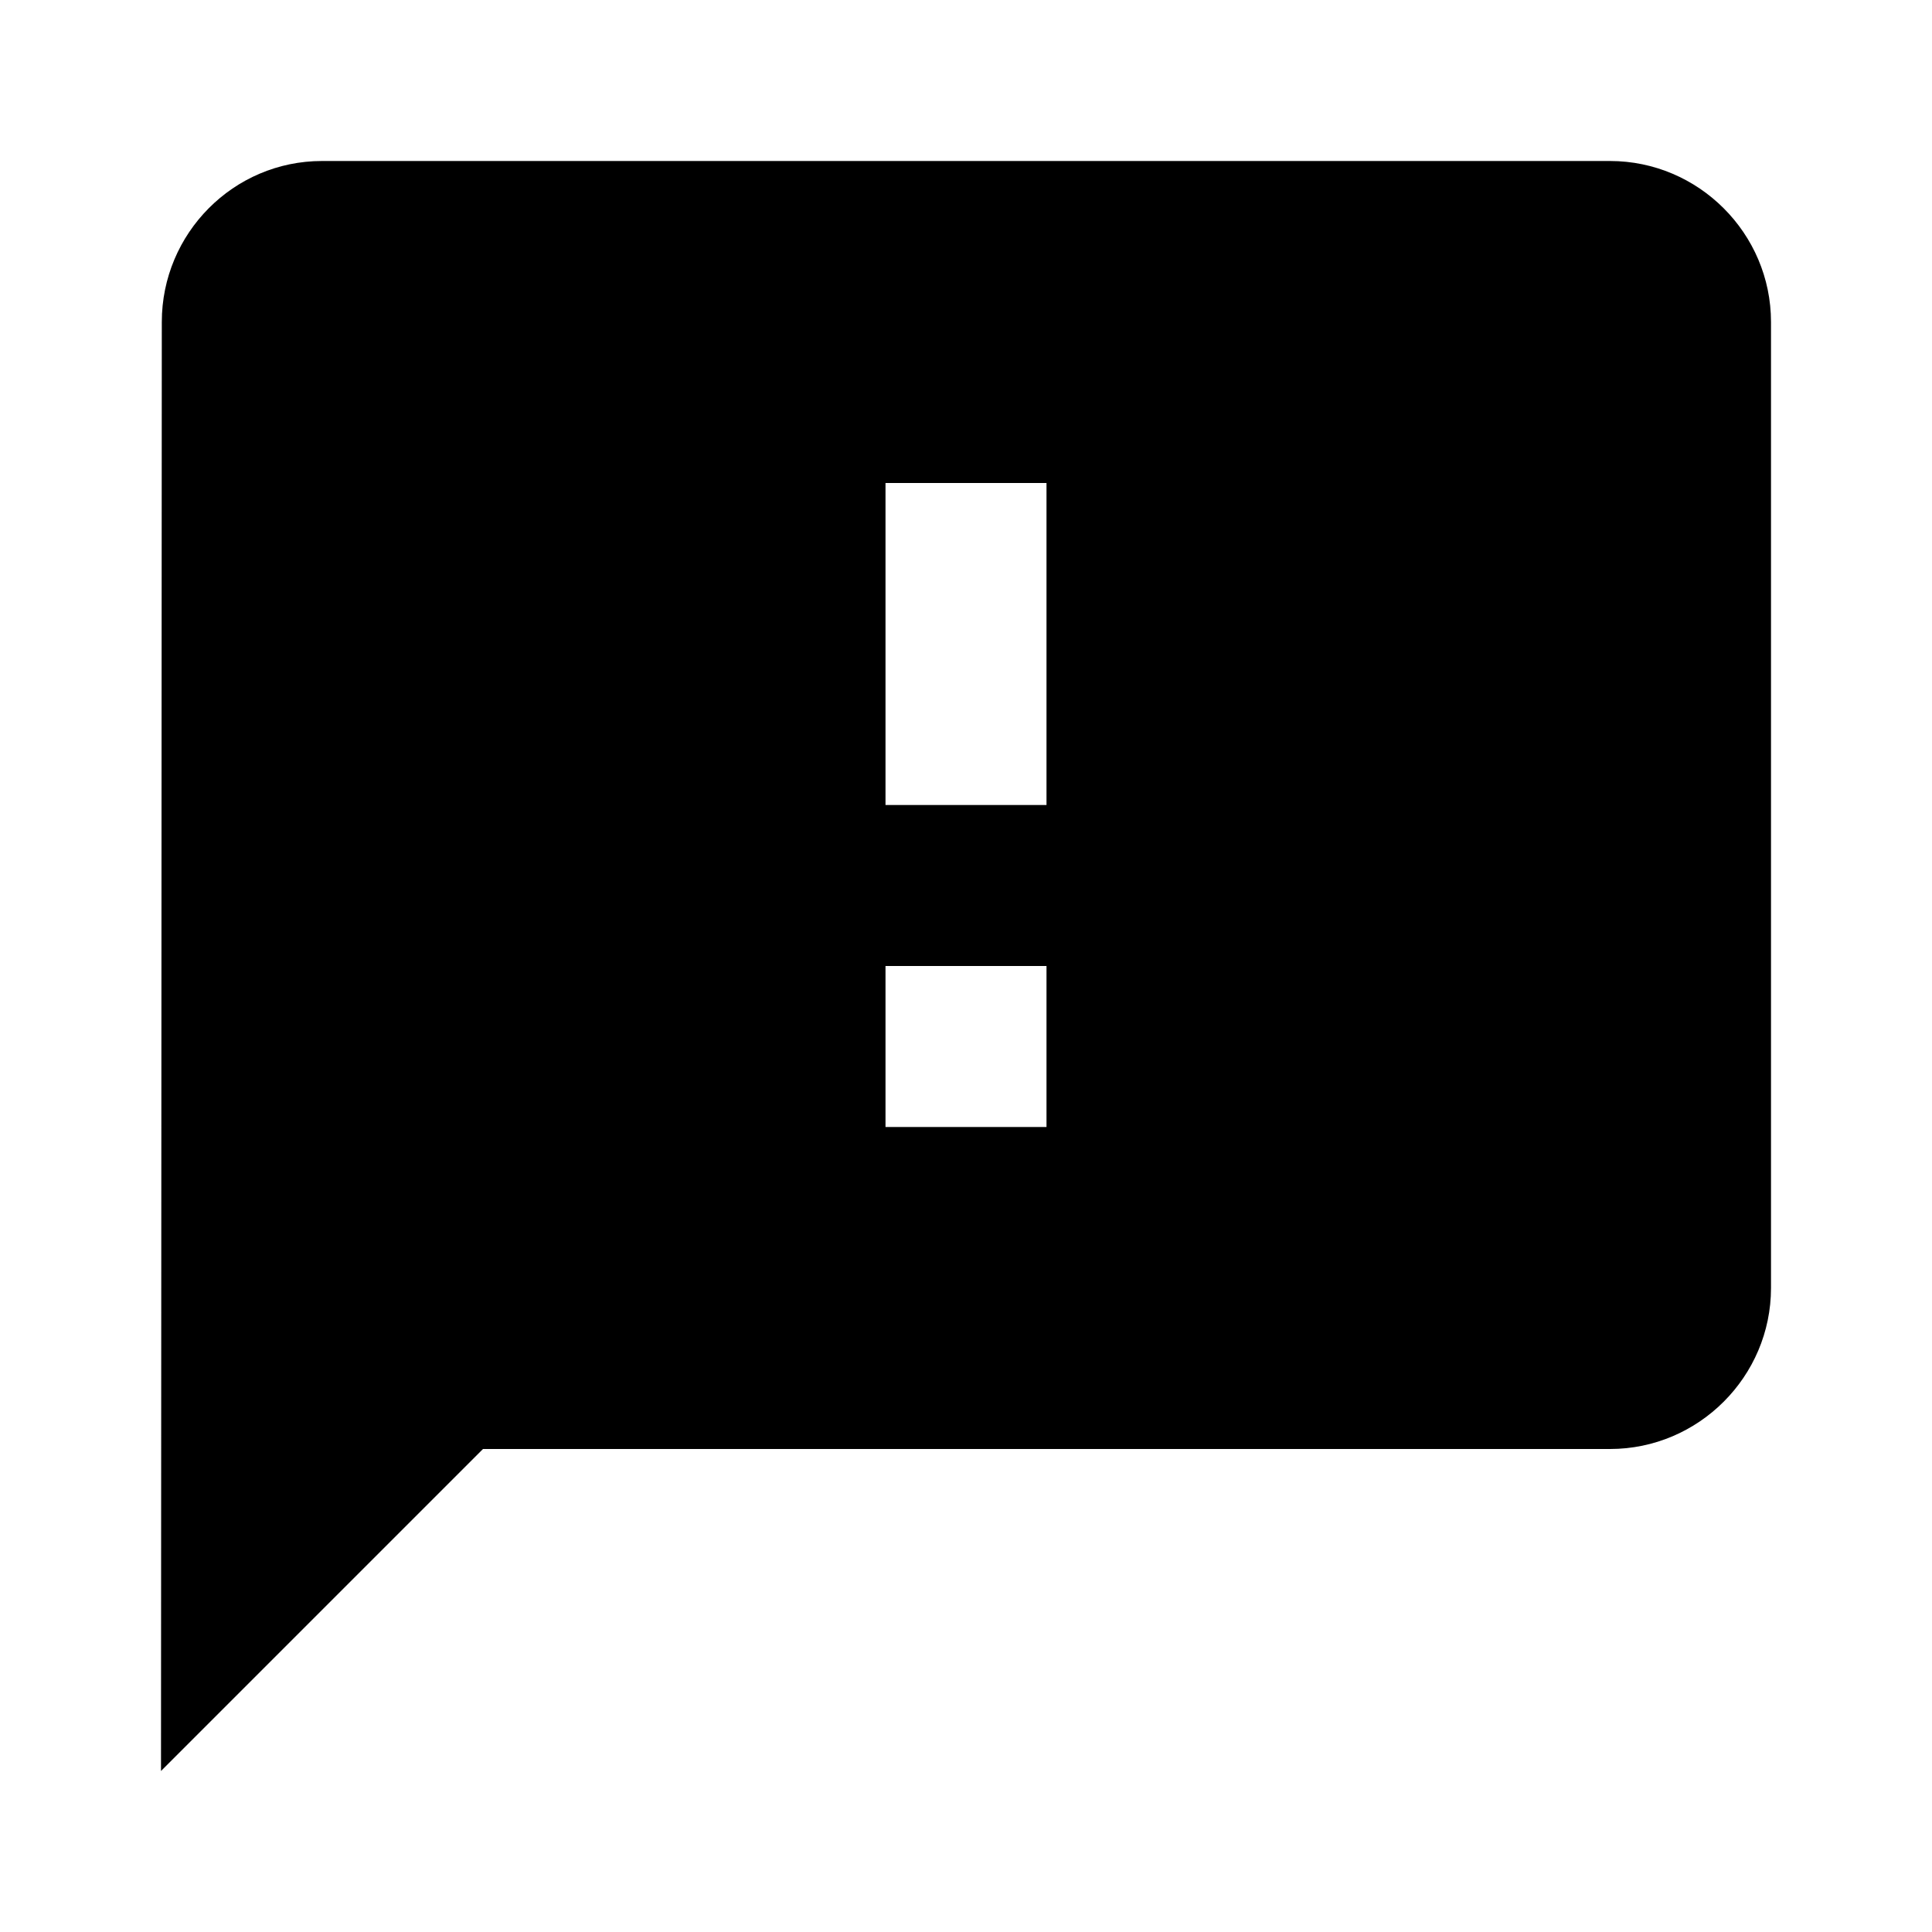
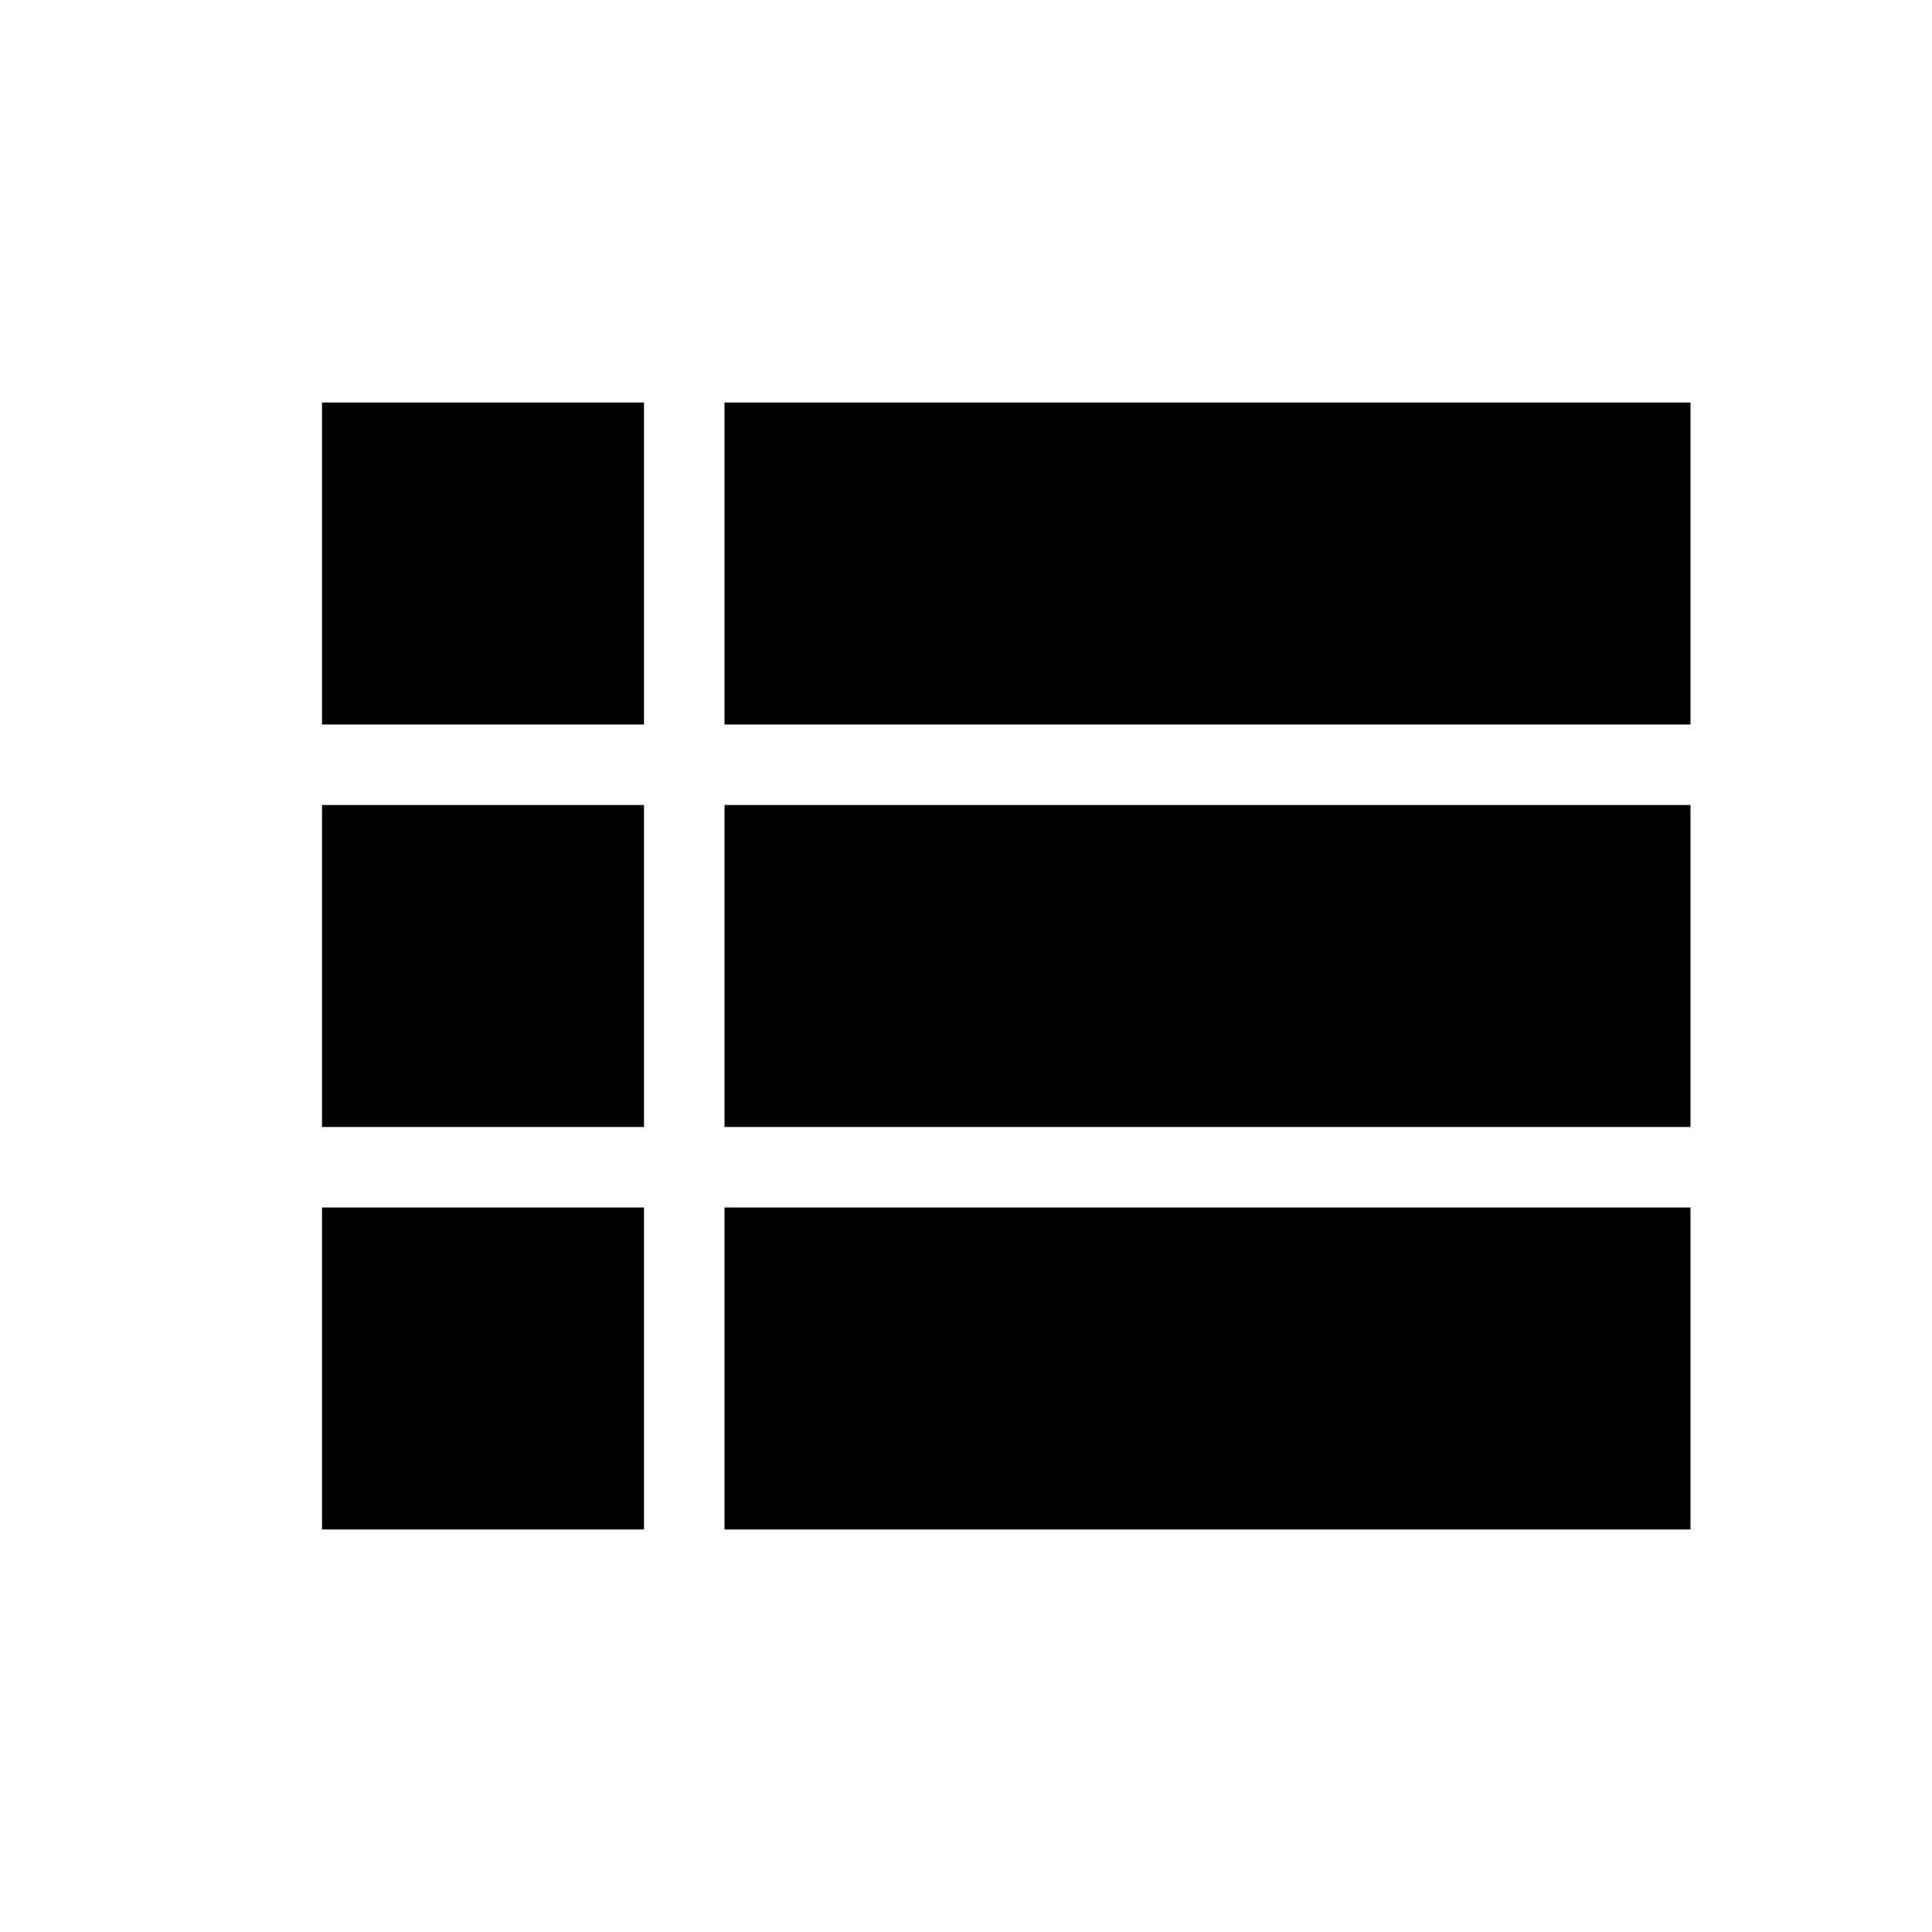
<svg xmlns="http://www.w3.org/2000/svg" fill="#000000" height="24" viewBox="0 0 24 24" width="24">
+   <path d="M4 14h4v-4H4v4zm0 5h4v-4H4v4zM4 9h4V5H4v4zm5 5h12v-4H9v4zm0 5h12v-4H9v4zM9 5v4h12V5H9z" />
  <path d="M0 0h24v24H0z" fill="none" />
-   <path d="M20 2H4c-1.1 0-1.99.9-1.99 2L2 22l4-4h14c1.1 0 2-.9 2-2V4c0-1.1-.9-2-2-2zm-7 12h-2v-2h2v2zm0-4h-2V6h2v4z" />
</svg>
